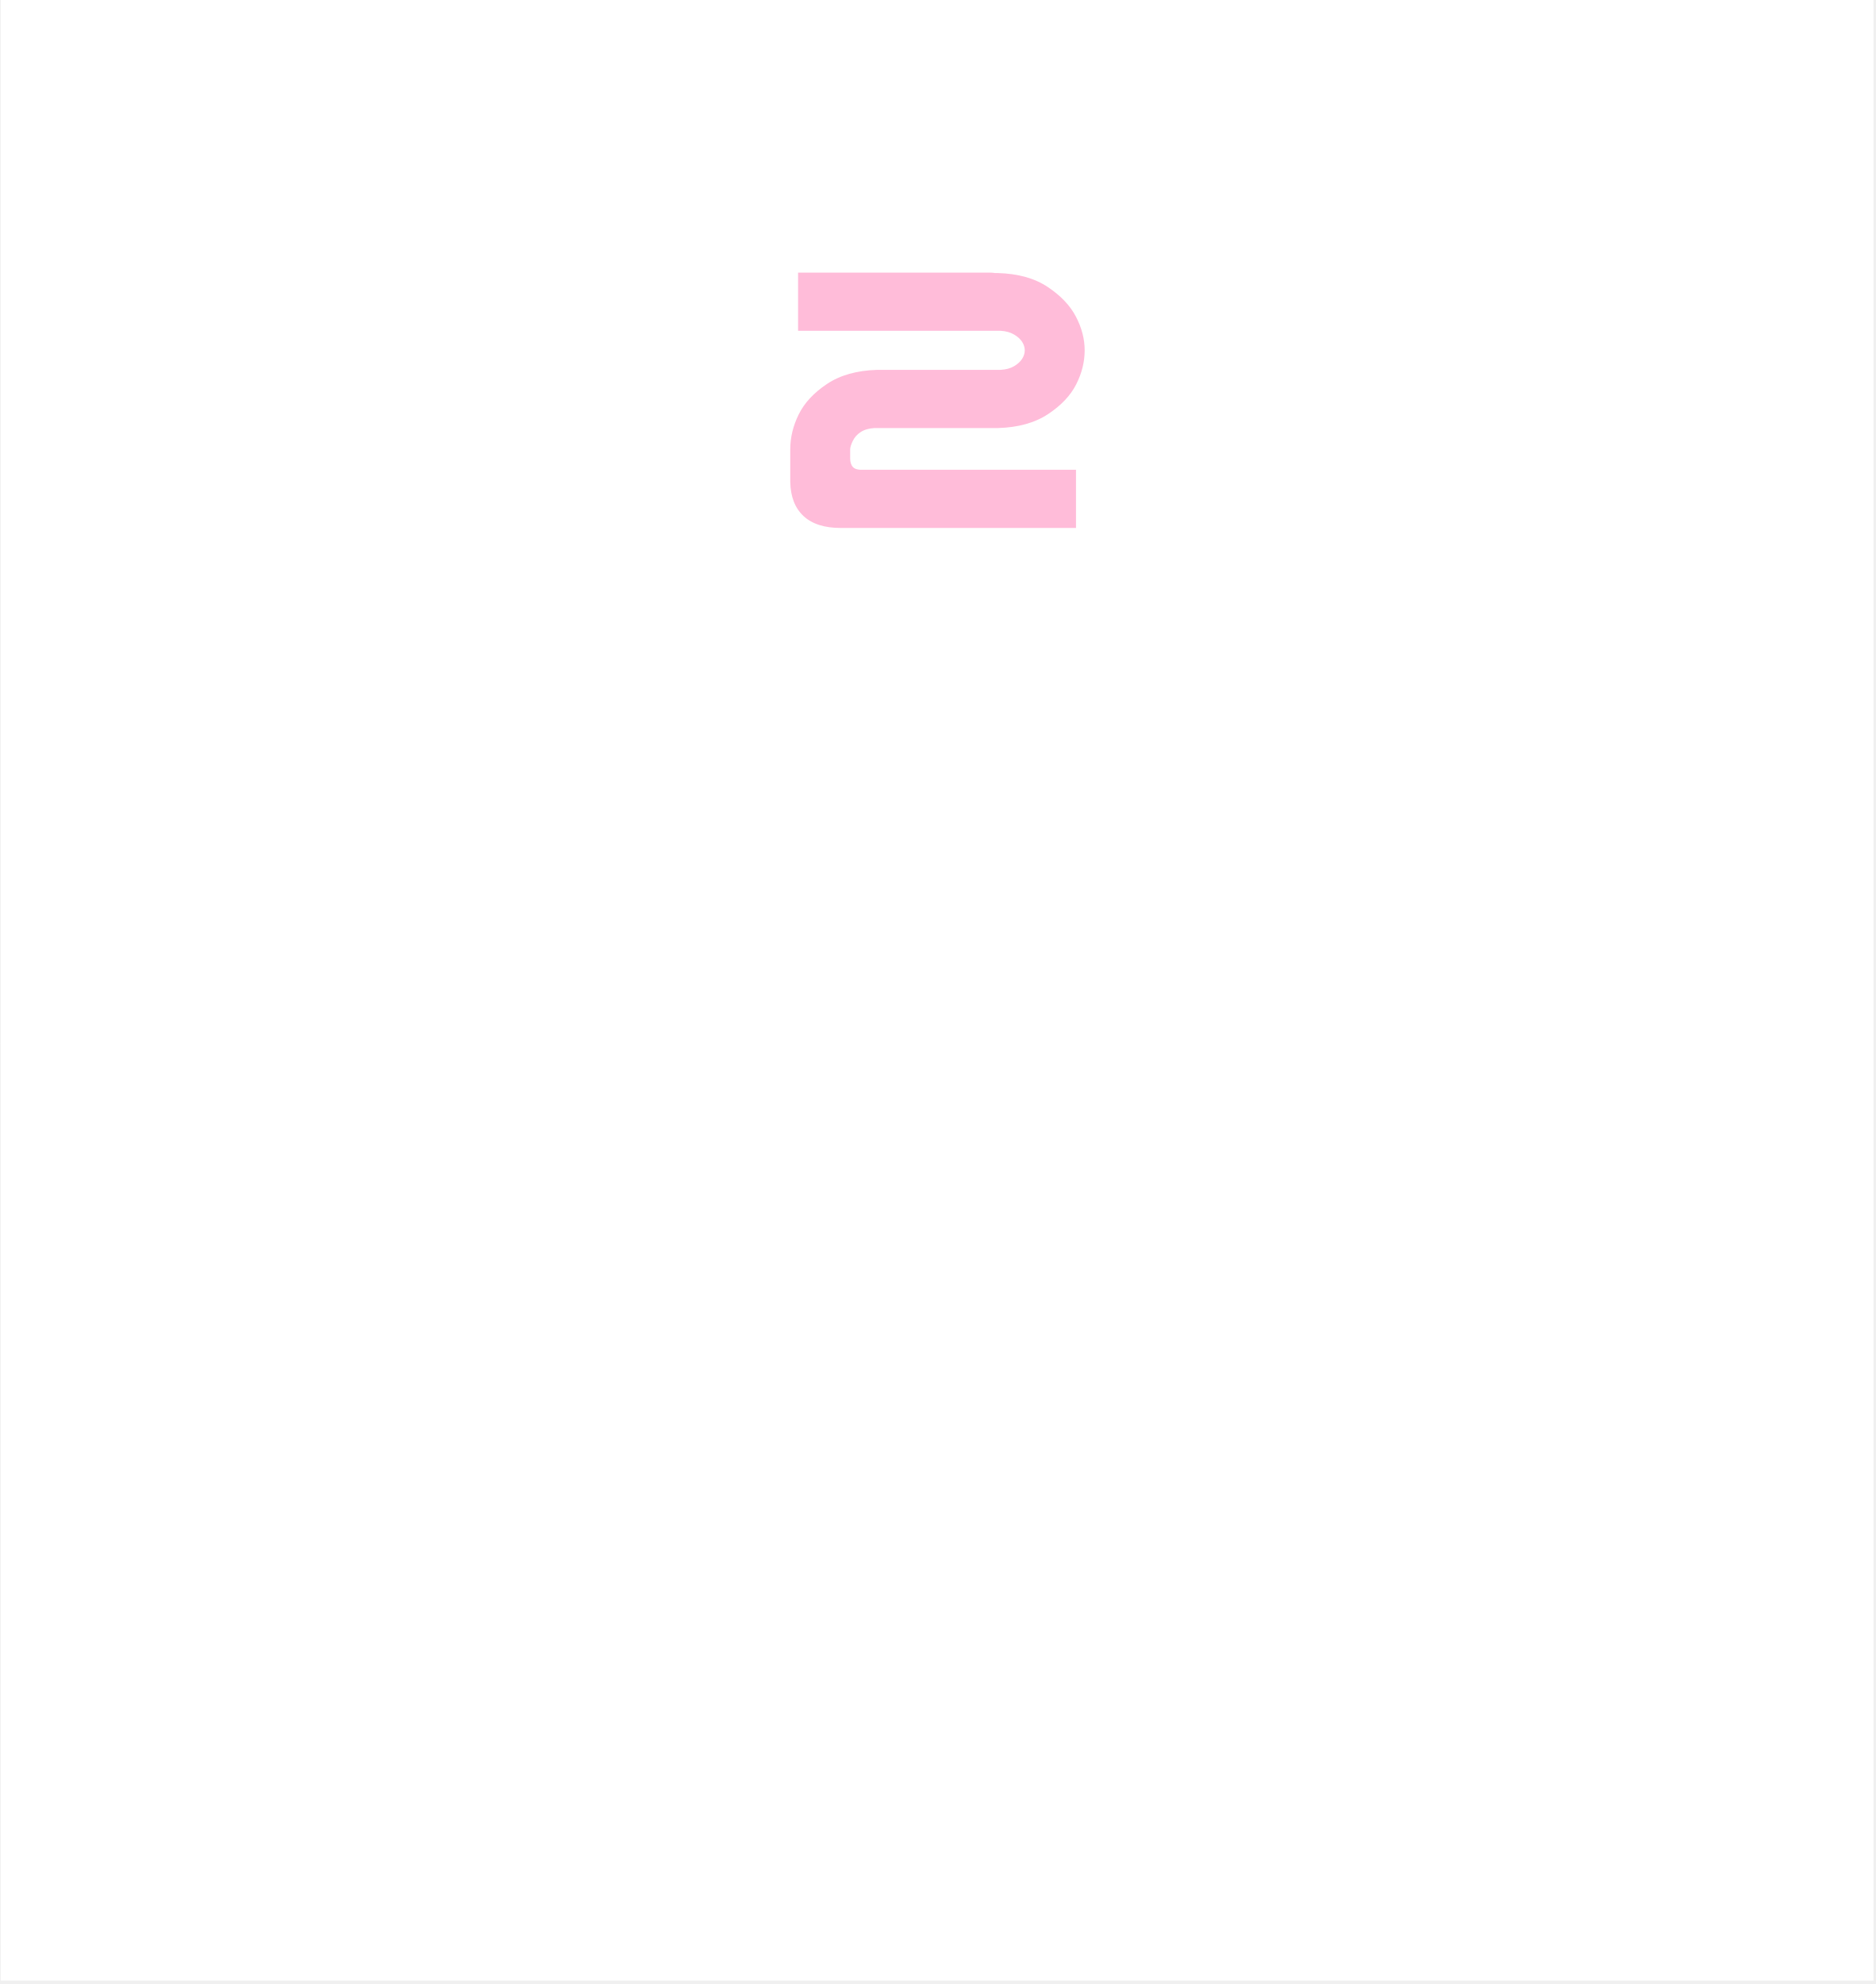
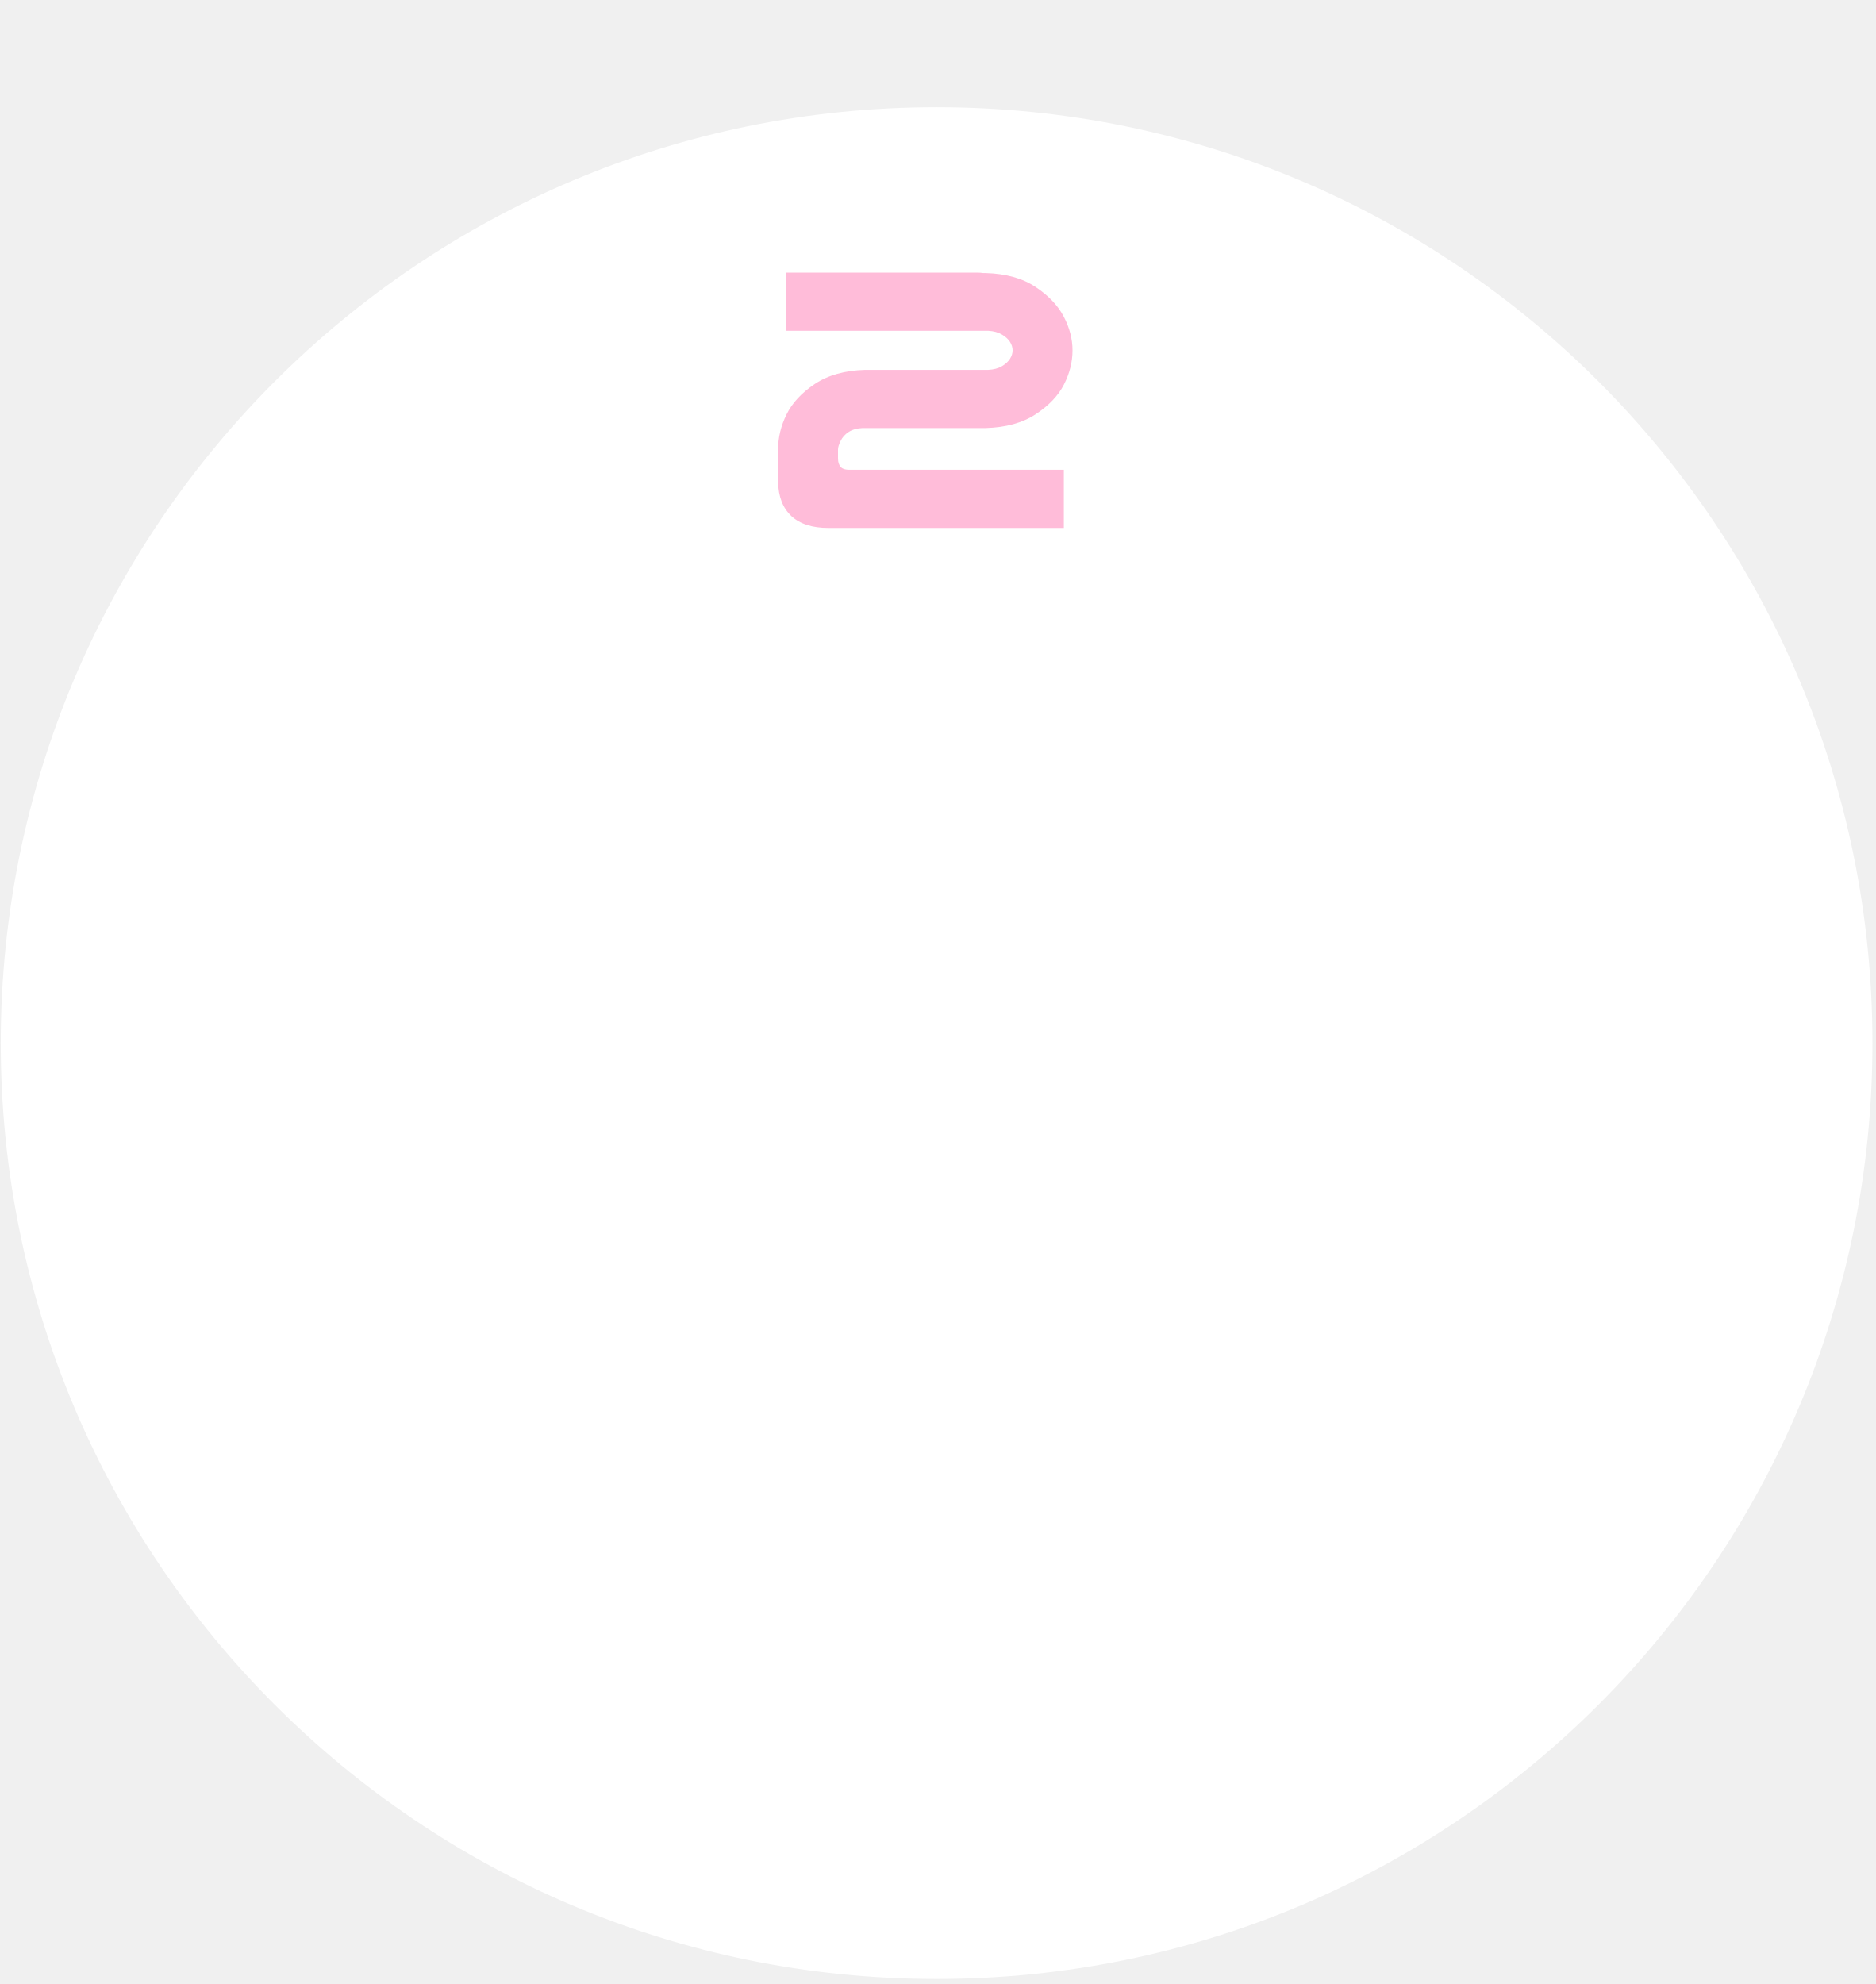
<svg xmlns="http://www.w3.org/2000/svg" width="730" zoomAndPan="magnify" viewBox="0 0 547.5 579" height="772" preserveAspectRatio="xMidYMid meet" version="1.0">
  <defs>
    <g />
-     <clipPath id="f6e6819022">
-       <path d="M 0.223 0 L 546.777 0 L 546.777 578 L 0.223 578 Z M 0.223 0 " clip-rule="nonzero" />
-     </clipPath>
-     <clipPath id="61948db673">
+     <clipPath id="7e0fa9cb89">
      <path d="M 0.223 31.289 L 546.461 31.289 L 546.461 577.531 L 0.223 577.531 Z M 0.223 31.289 " clip-rule="nonzero" />
    </clipPath>
-     <clipPath id="c079578e5a">
+     <clipPath id="6ed892adea">
      <path d="M 273.344 31.289 C 122.504 31.289 0.223 153.57 0.223 304.41 C 0.223 455.25 122.504 577.531 273.344 577.531 C 424.184 577.531 546.461 455.25 546.461 304.41 C 546.461 153.57 424.184 31.289 273.344 31.289 Z M 273.344 31.289 " clip-rule="nonzero" />
    </clipPath>
  </defs>
-   <g clip-path="url(#f6e6819022)">
-     <path fill="#ffffff" d="M 0.223 0 L 546.777 0 L 546.777 578 L 0.223 578 Z M 0.223 0 " fill-opacity="1" fill-rule="nonzero" />
-   </g>
-   <g clip-path="url(#61948db673)">
-     <g clip-path="url(#c079578e5a)">
+   <g clip-path="url(#7e0fa9cb89)">
+     <g clip-path="url(#6ed892adea)">
      <path fill="#ffffff" d="M 0.223 31.289 L 546.461 31.289 L 546.461 577.531 L 0.223 577.531 Z M 0.223 31.289 " fill-opacity="1" fill-rule="nonzero" />
    </g>
  </g>
  <g fill="#ffbcd9" fill-opacity="1">
-     <g transform="translate(222.6498, 154.5777)">
+     <g transform="translate(219.1014, 154.5777)">
      <g>
        <path d="M 10.266 -75.016 L 66.281 -75.016 C 66.781 -75.016 67.285 -74.973 67.797 -74.891 L 68.562 -74.891 C 74.469 -74.723 79.32 -73.367 83.125 -70.828 C 86.926 -68.297 89.672 -65.406 91.359 -62.156 C 93.055 -58.906 93.906 -55.633 93.906 -52.344 C 93.906 -48.957 93.078 -45.641 91.422 -42.391 C 89.773 -39.141 87.031 -36.242 83.188 -33.703 C 79.344 -31.172 74.469 -29.82 68.562 -29.656 L 32.562 -29.656 C 30.957 -29.57 29.629 -29.191 28.578 -28.516 C 27.523 -27.836 26.742 -26.969 26.234 -25.906 C 25.723 -24.852 25.469 -24.031 25.469 -23.438 L 25.469 -20.781 C 25.469 -19.688 25.742 -18.844 26.297 -18.25 C 26.848 -17.656 27.926 -17.398 29.531 -17.484 L 91.375 -17.484 L 91.375 -0.5 L 22.688 -0.5 C 17.957 -0.5 14.344 -1.66 11.844 -3.984 C 9.352 -6.316 8.066 -9.633 7.984 -13.938 L 7.984 -23.438 C 7.984 -26.906 8.805 -30.305 10.453 -33.641 C 12.098 -36.984 14.844 -39.941 18.688 -42.516 C 22.531 -45.086 27.41 -46.461 33.328 -46.641 L 69.312 -46.641 C 70.914 -46.723 72.242 -47.078 73.297 -47.703 C 74.359 -48.336 75.145 -49.055 75.656 -49.859 C 76.164 -50.66 76.422 -51.488 76.422 -52.344 C 76.422 -53.188 76.164 -54.008 75.656 -54.812 C 75.145 -55.613 74.359 -56.328 73.297 -56.953 C 72.242 -57.586 70.914 -57.953 69.312 -58.047 L 10.266 -58.047 Z M 10.266 -75.016 " />
      </g>
    </g>
  </g>
</svg>
